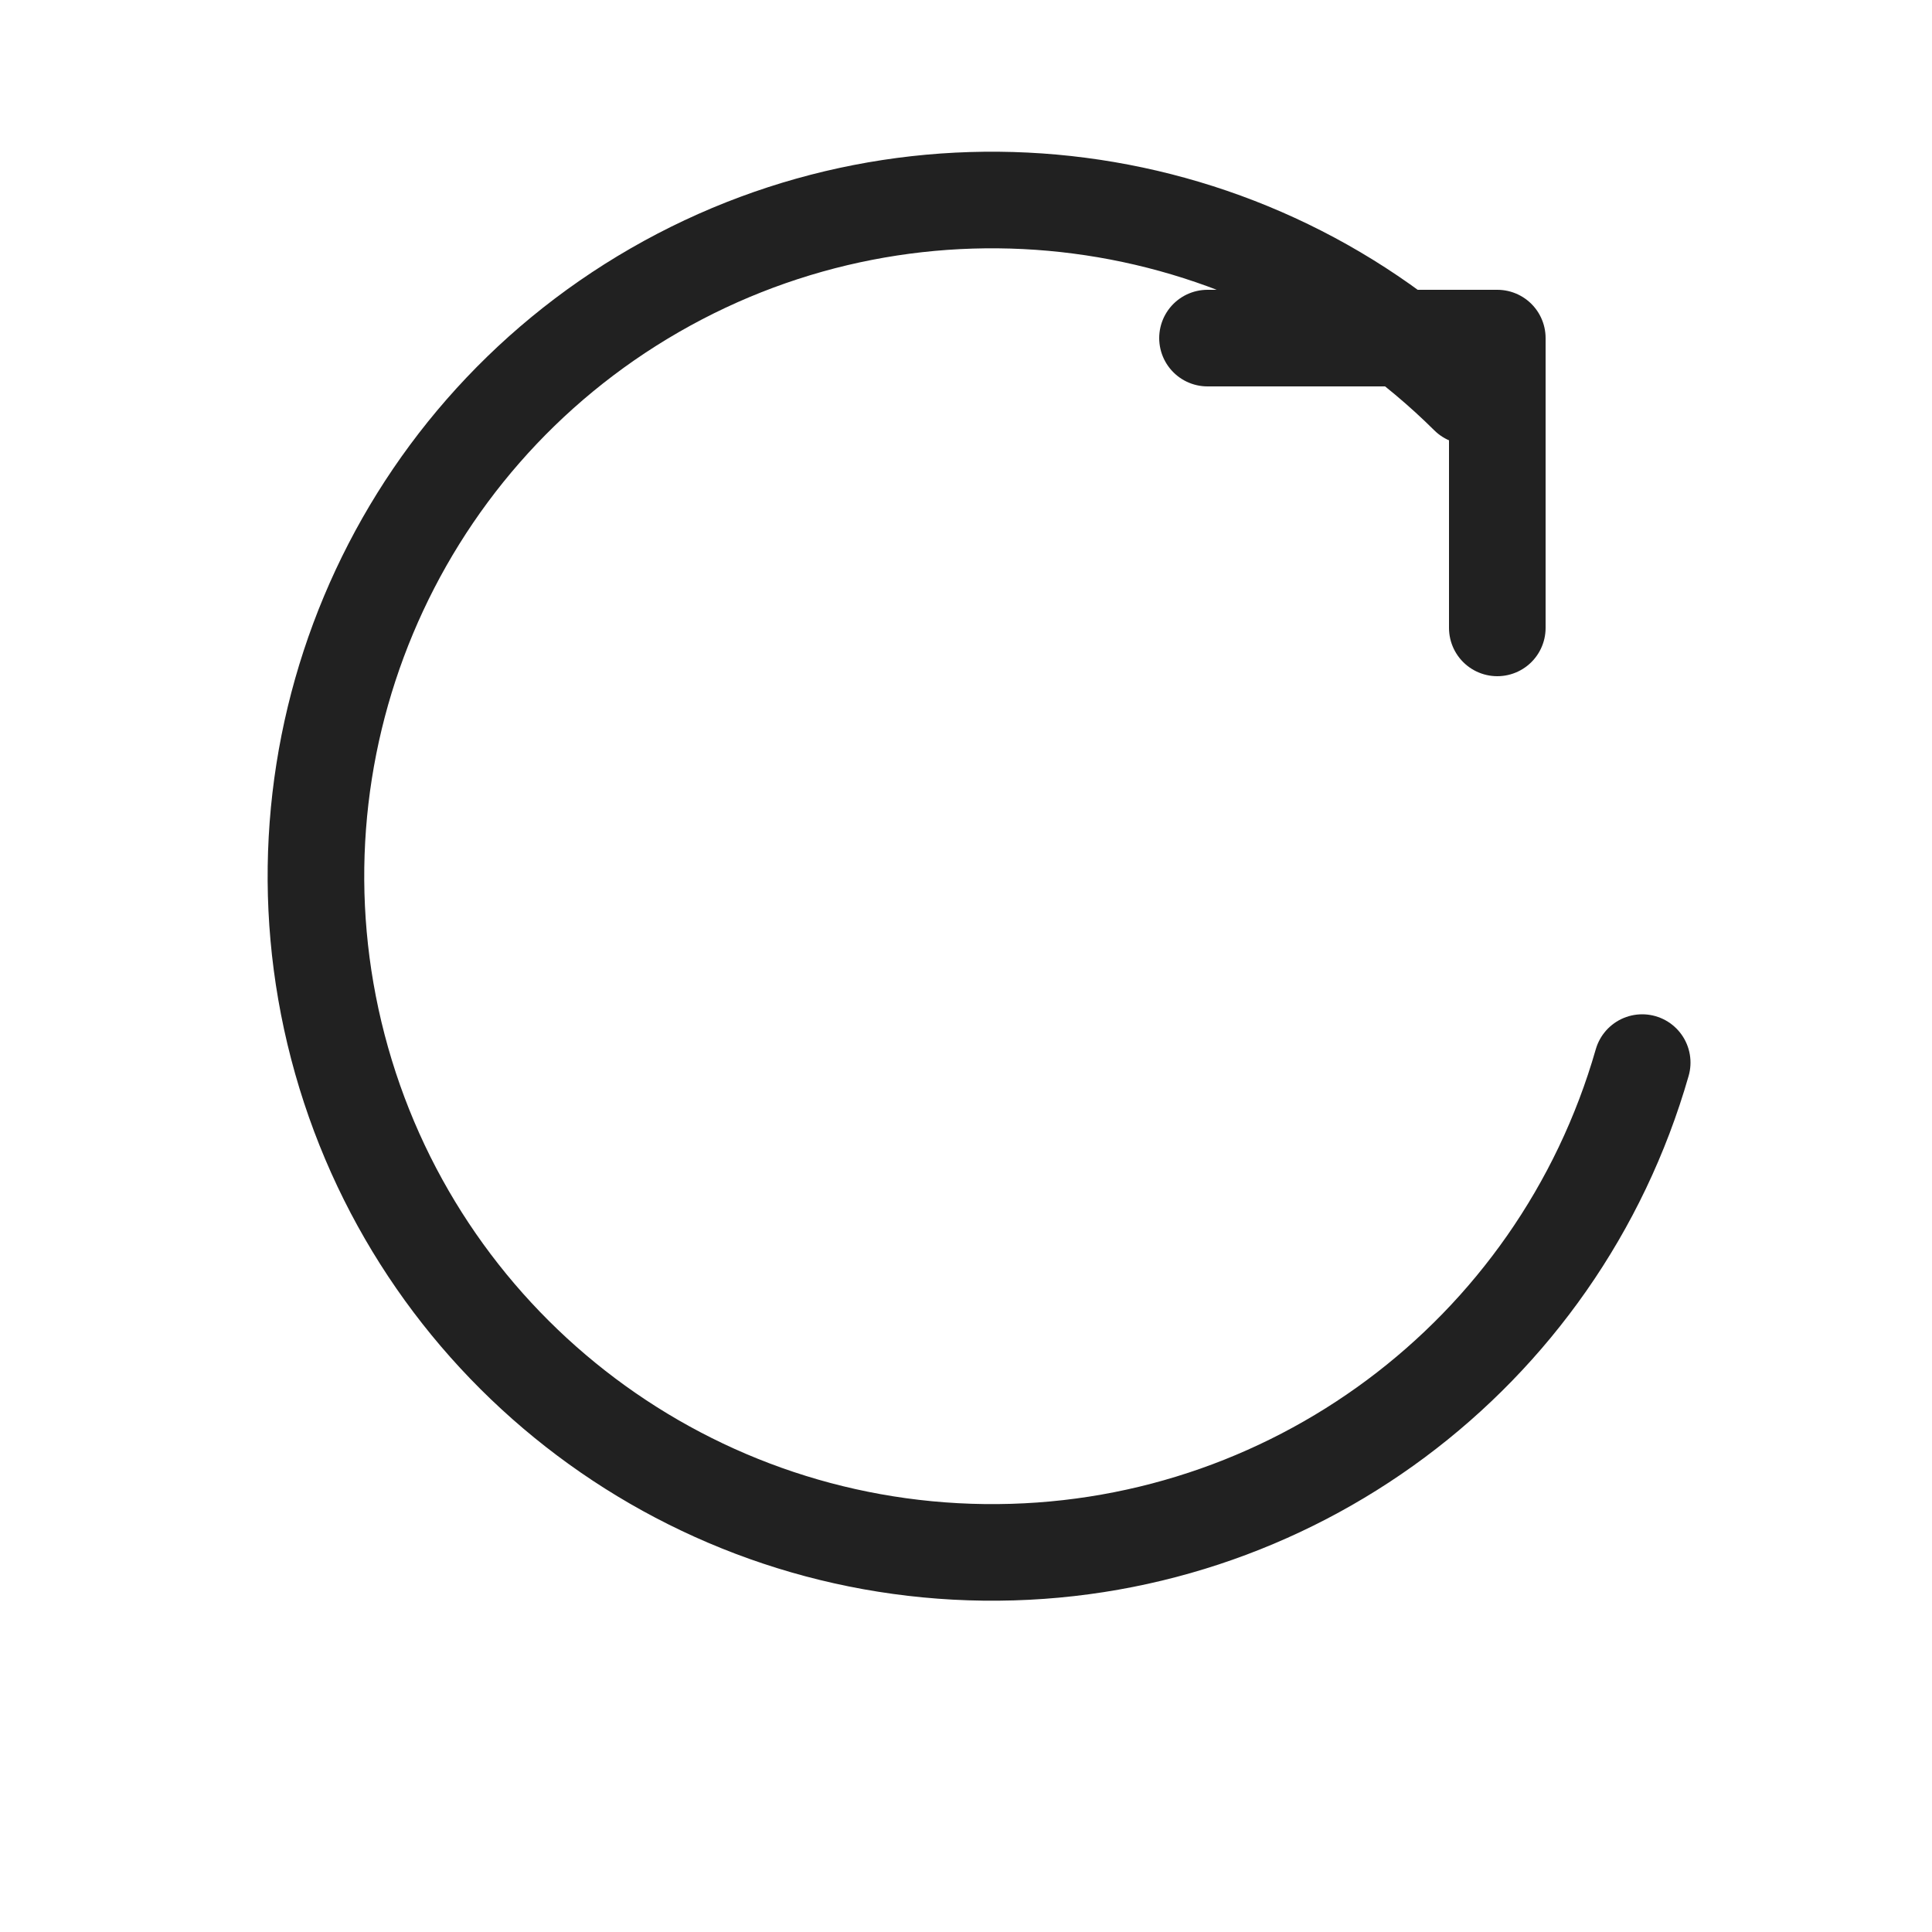
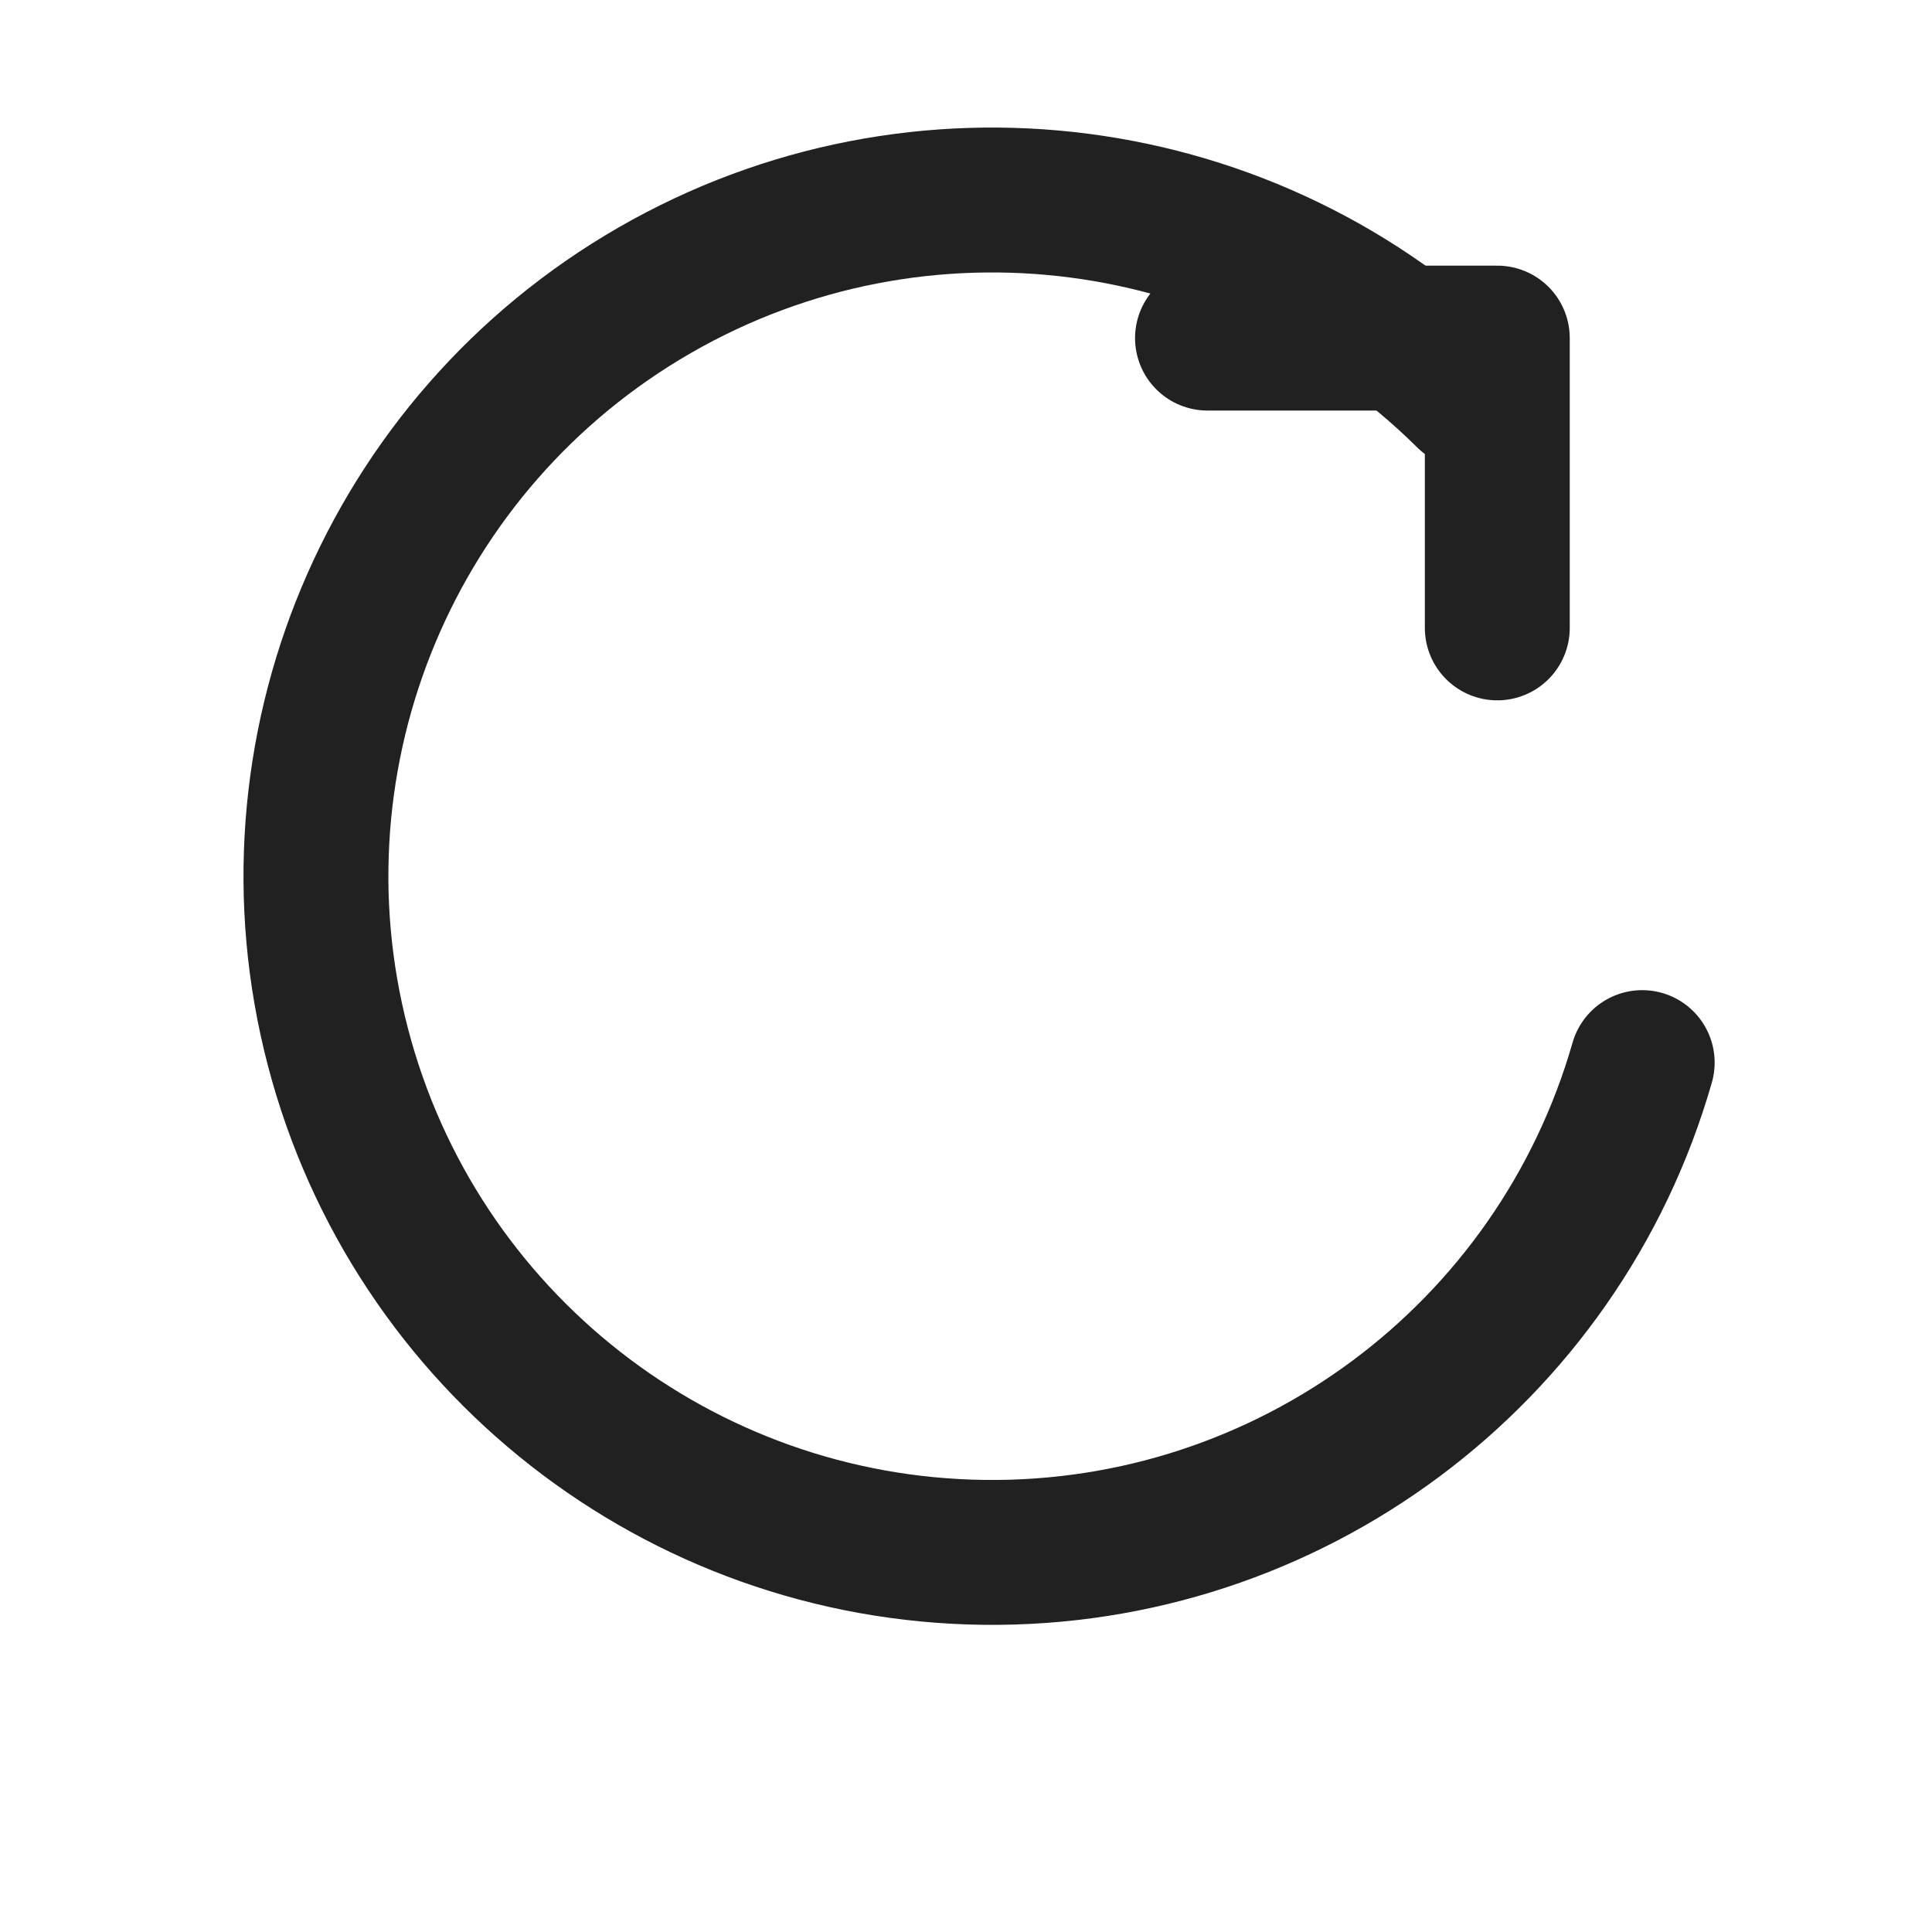
<svg xmlns="http://www.w3.org/2000/svg" width="20" height="20" viewBox="0 0 20 20" fill="none">
-   <g stroke="#212121" stroke-width="1" stroke-linecap="round" stroke-linejoin="round" vector-effect="non-scaling-stroke">
+   <g stroke="#212121" stroke-width="1.5" stroke-linecap="round" stroke-linejoin="round" vector-effect="non-scaling-stroke">
    <path d="M15.5 6.5V3.5M15.5 3.5H12.5" />
    <path d="M15.2 4.1A7 7 0 1 0 17 11" />
  </g>
</svg>
